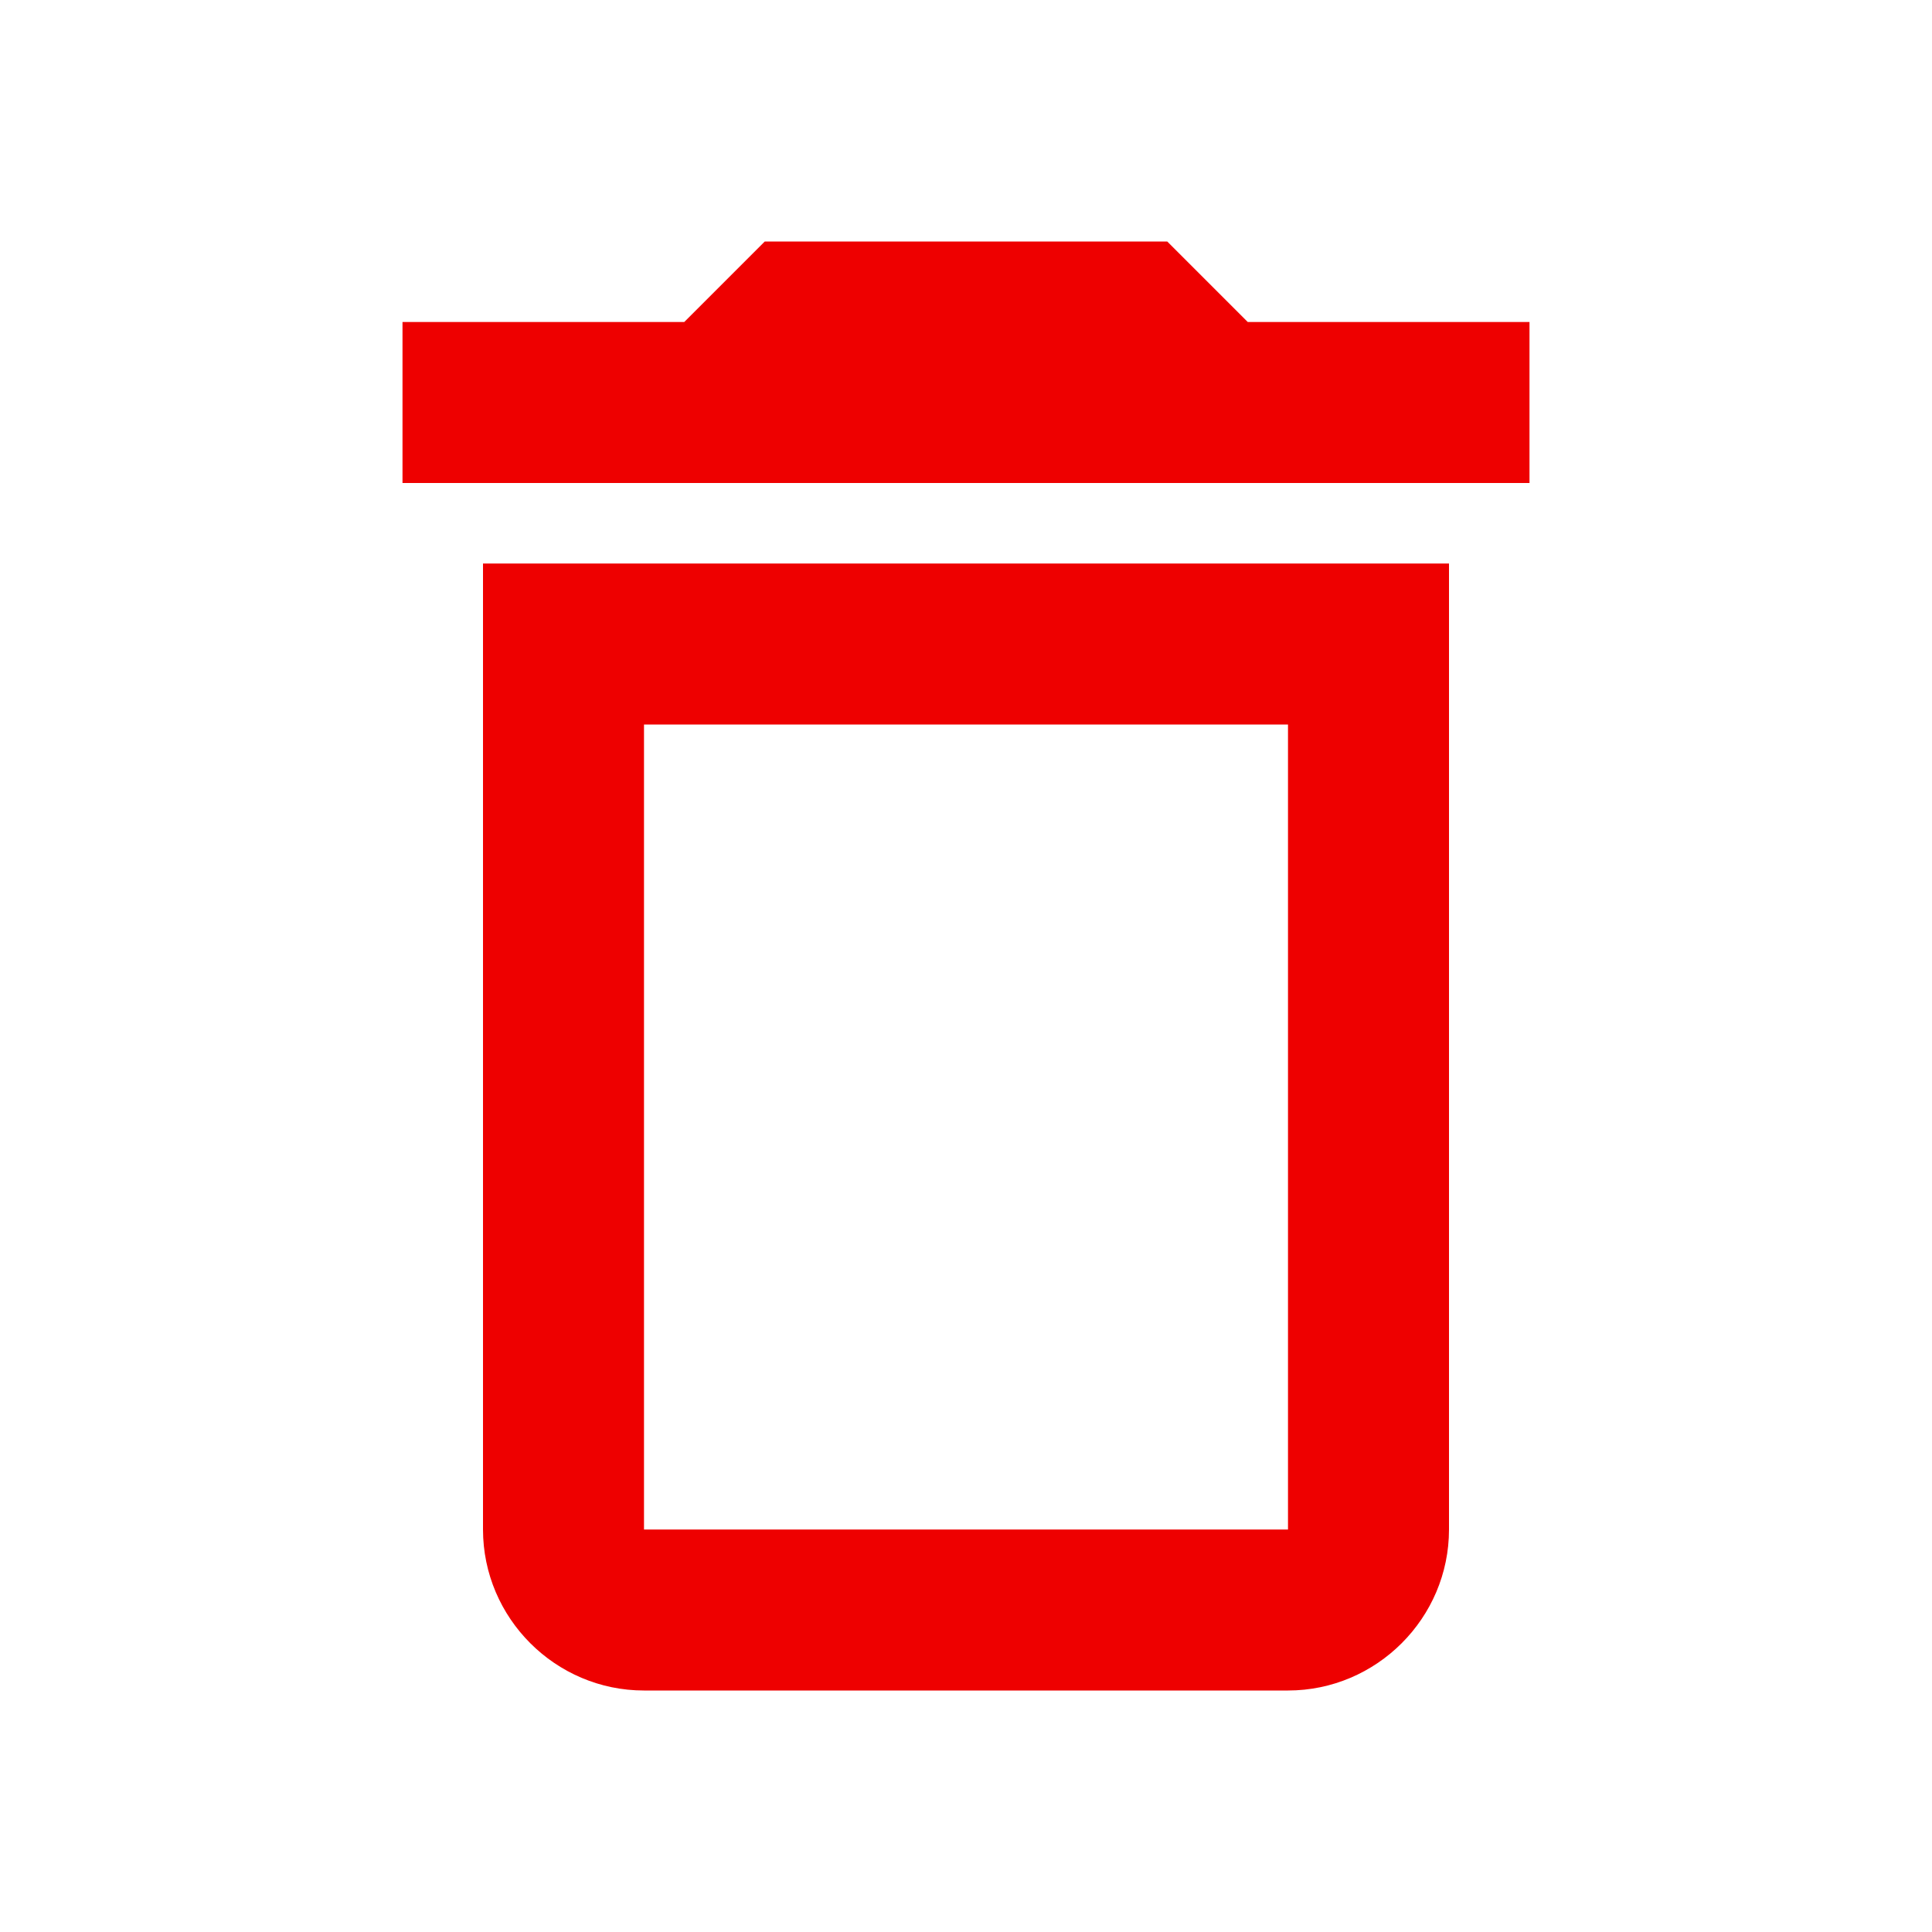
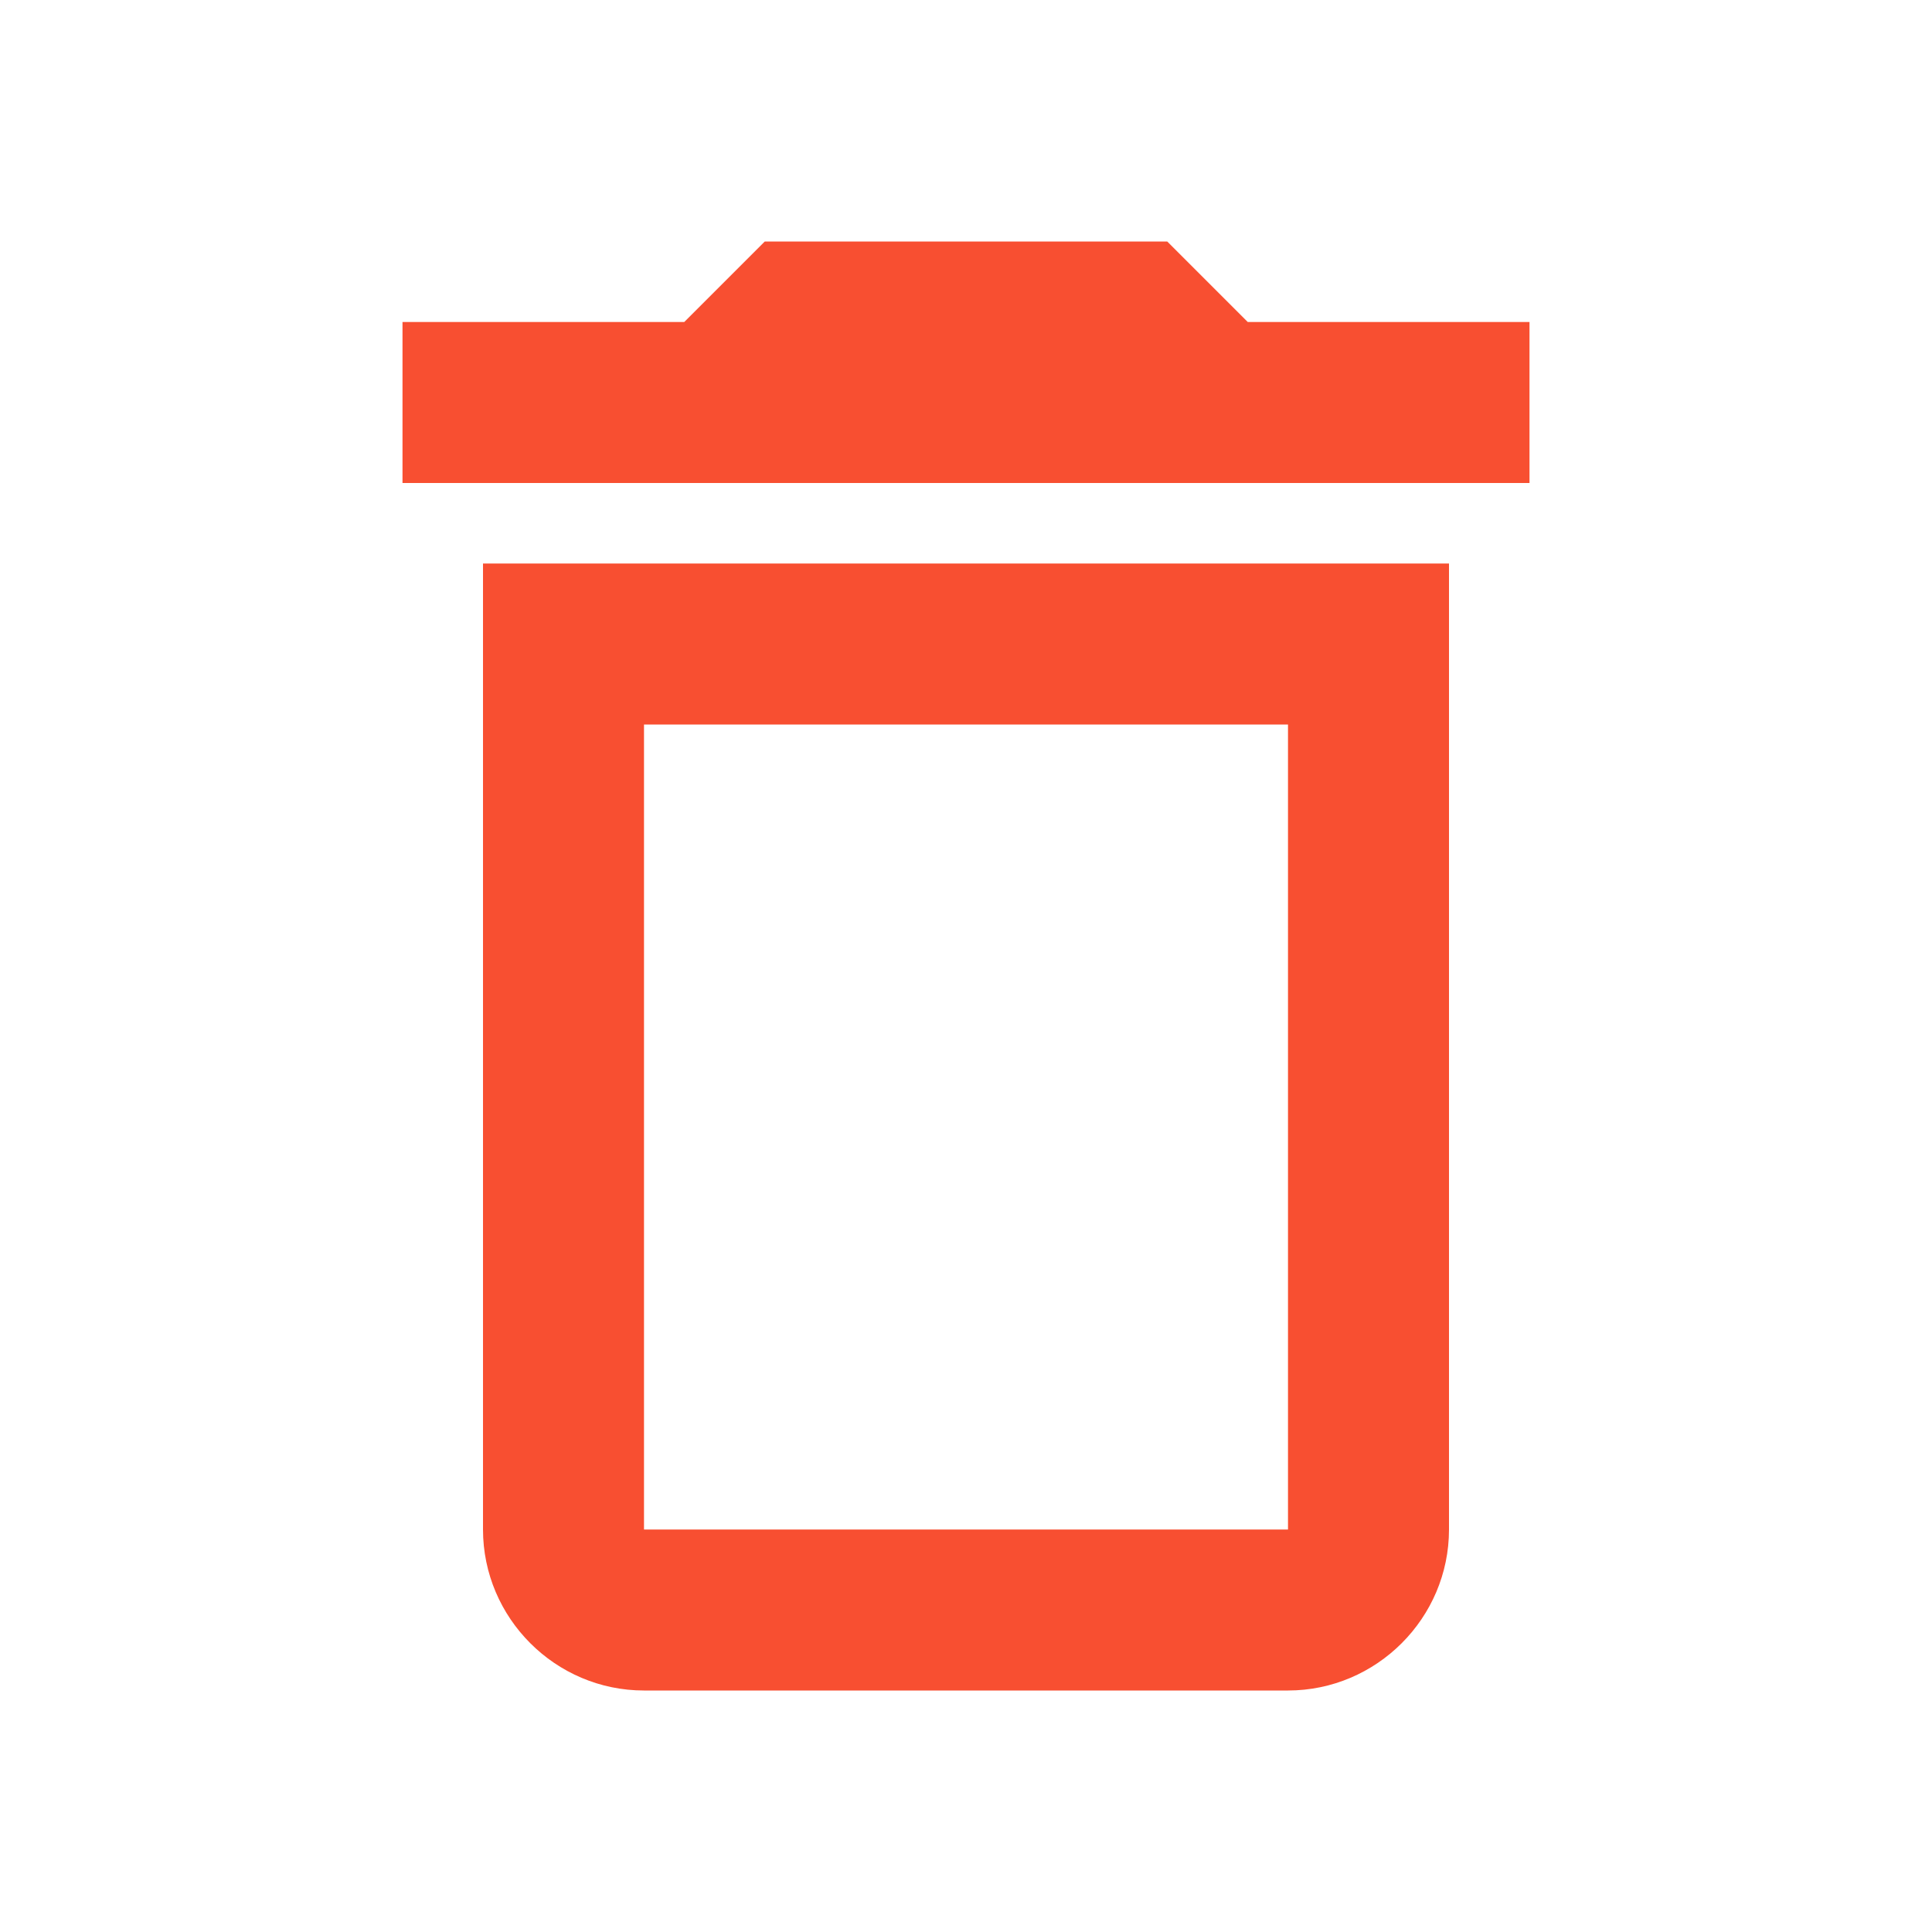
- <svg xmlns="http://www.w3.org/2000/svg" height="24px" viewBox="0 0 24 24" width="24px" fill="#EE0000">
+ <svg xmlns="http://www.w3.org/2000/svg" height="24px" viewBox="0 0 24 24" width="24px" fill="#F84F31">
  <path d="M0 0h24v24H0V0z" fill="none" />
  <path d="M16 9v10H8V9h8m-1.5-6h-5l-1 1H5v2h14V4h-3.5l-1-1zM18 7H6v12c0 1.1.9 2 2 2h8c1.1 0 2-.9 2-2V7z" />
</svg>
